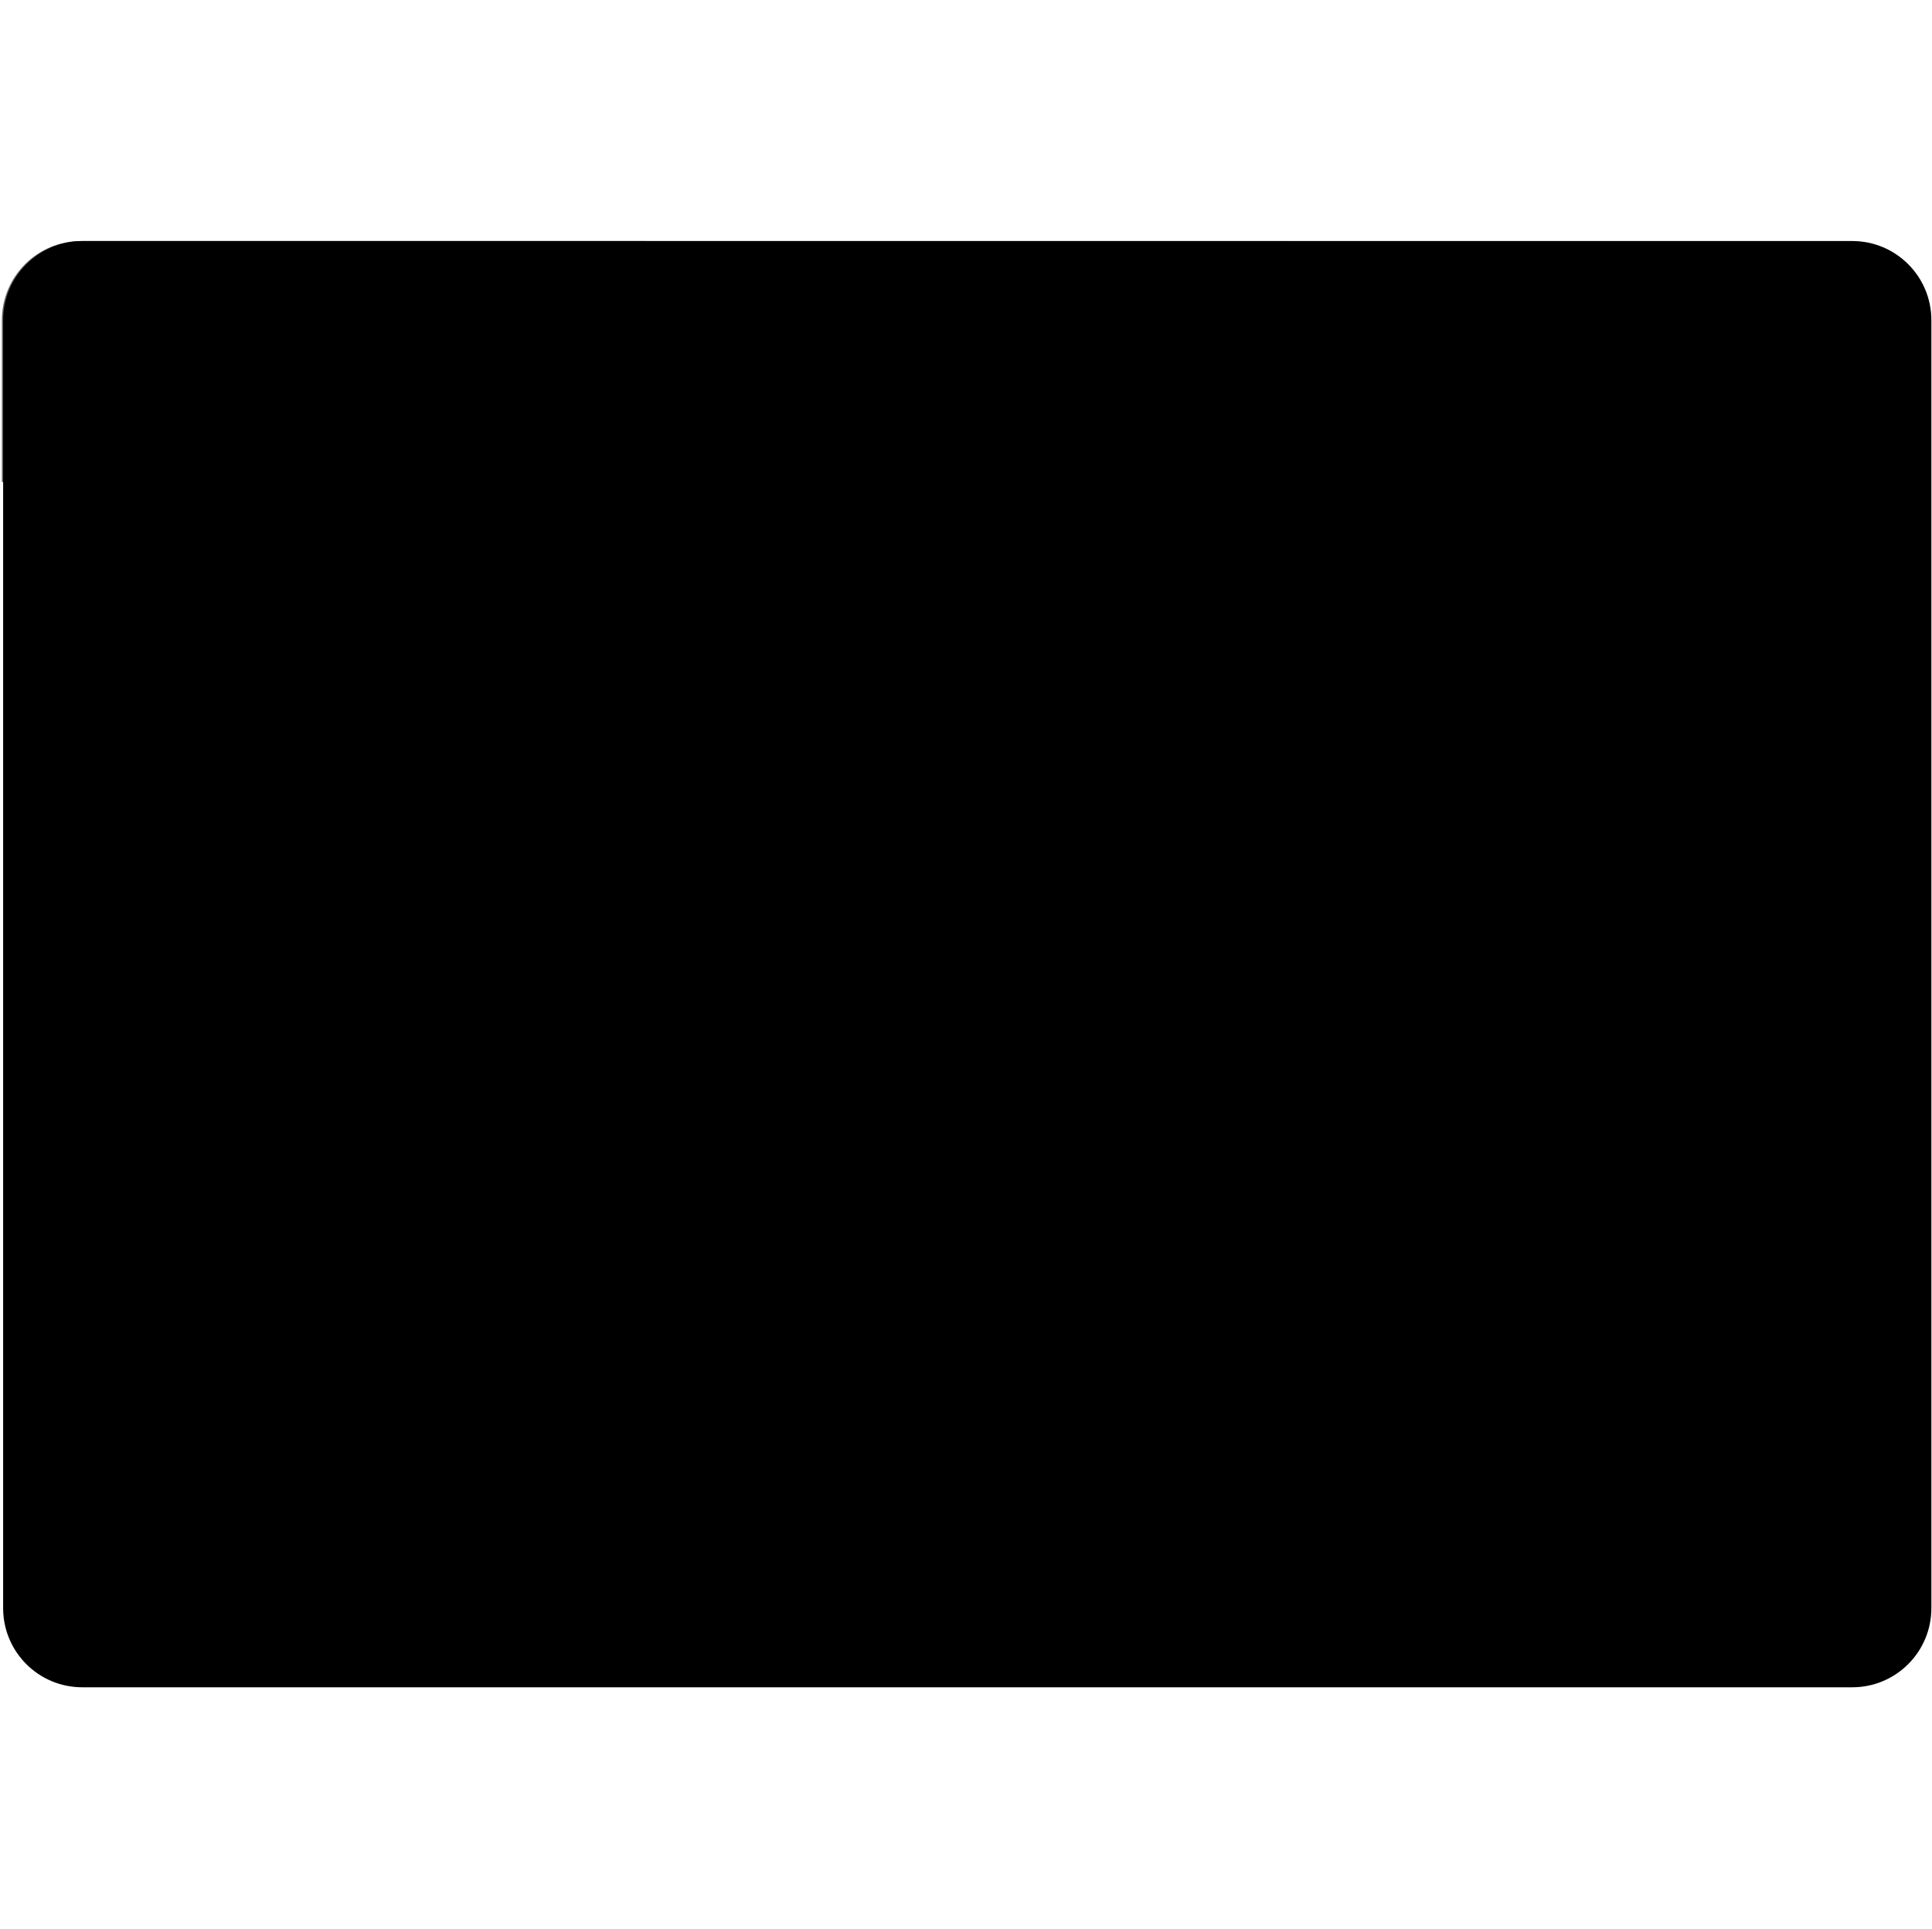
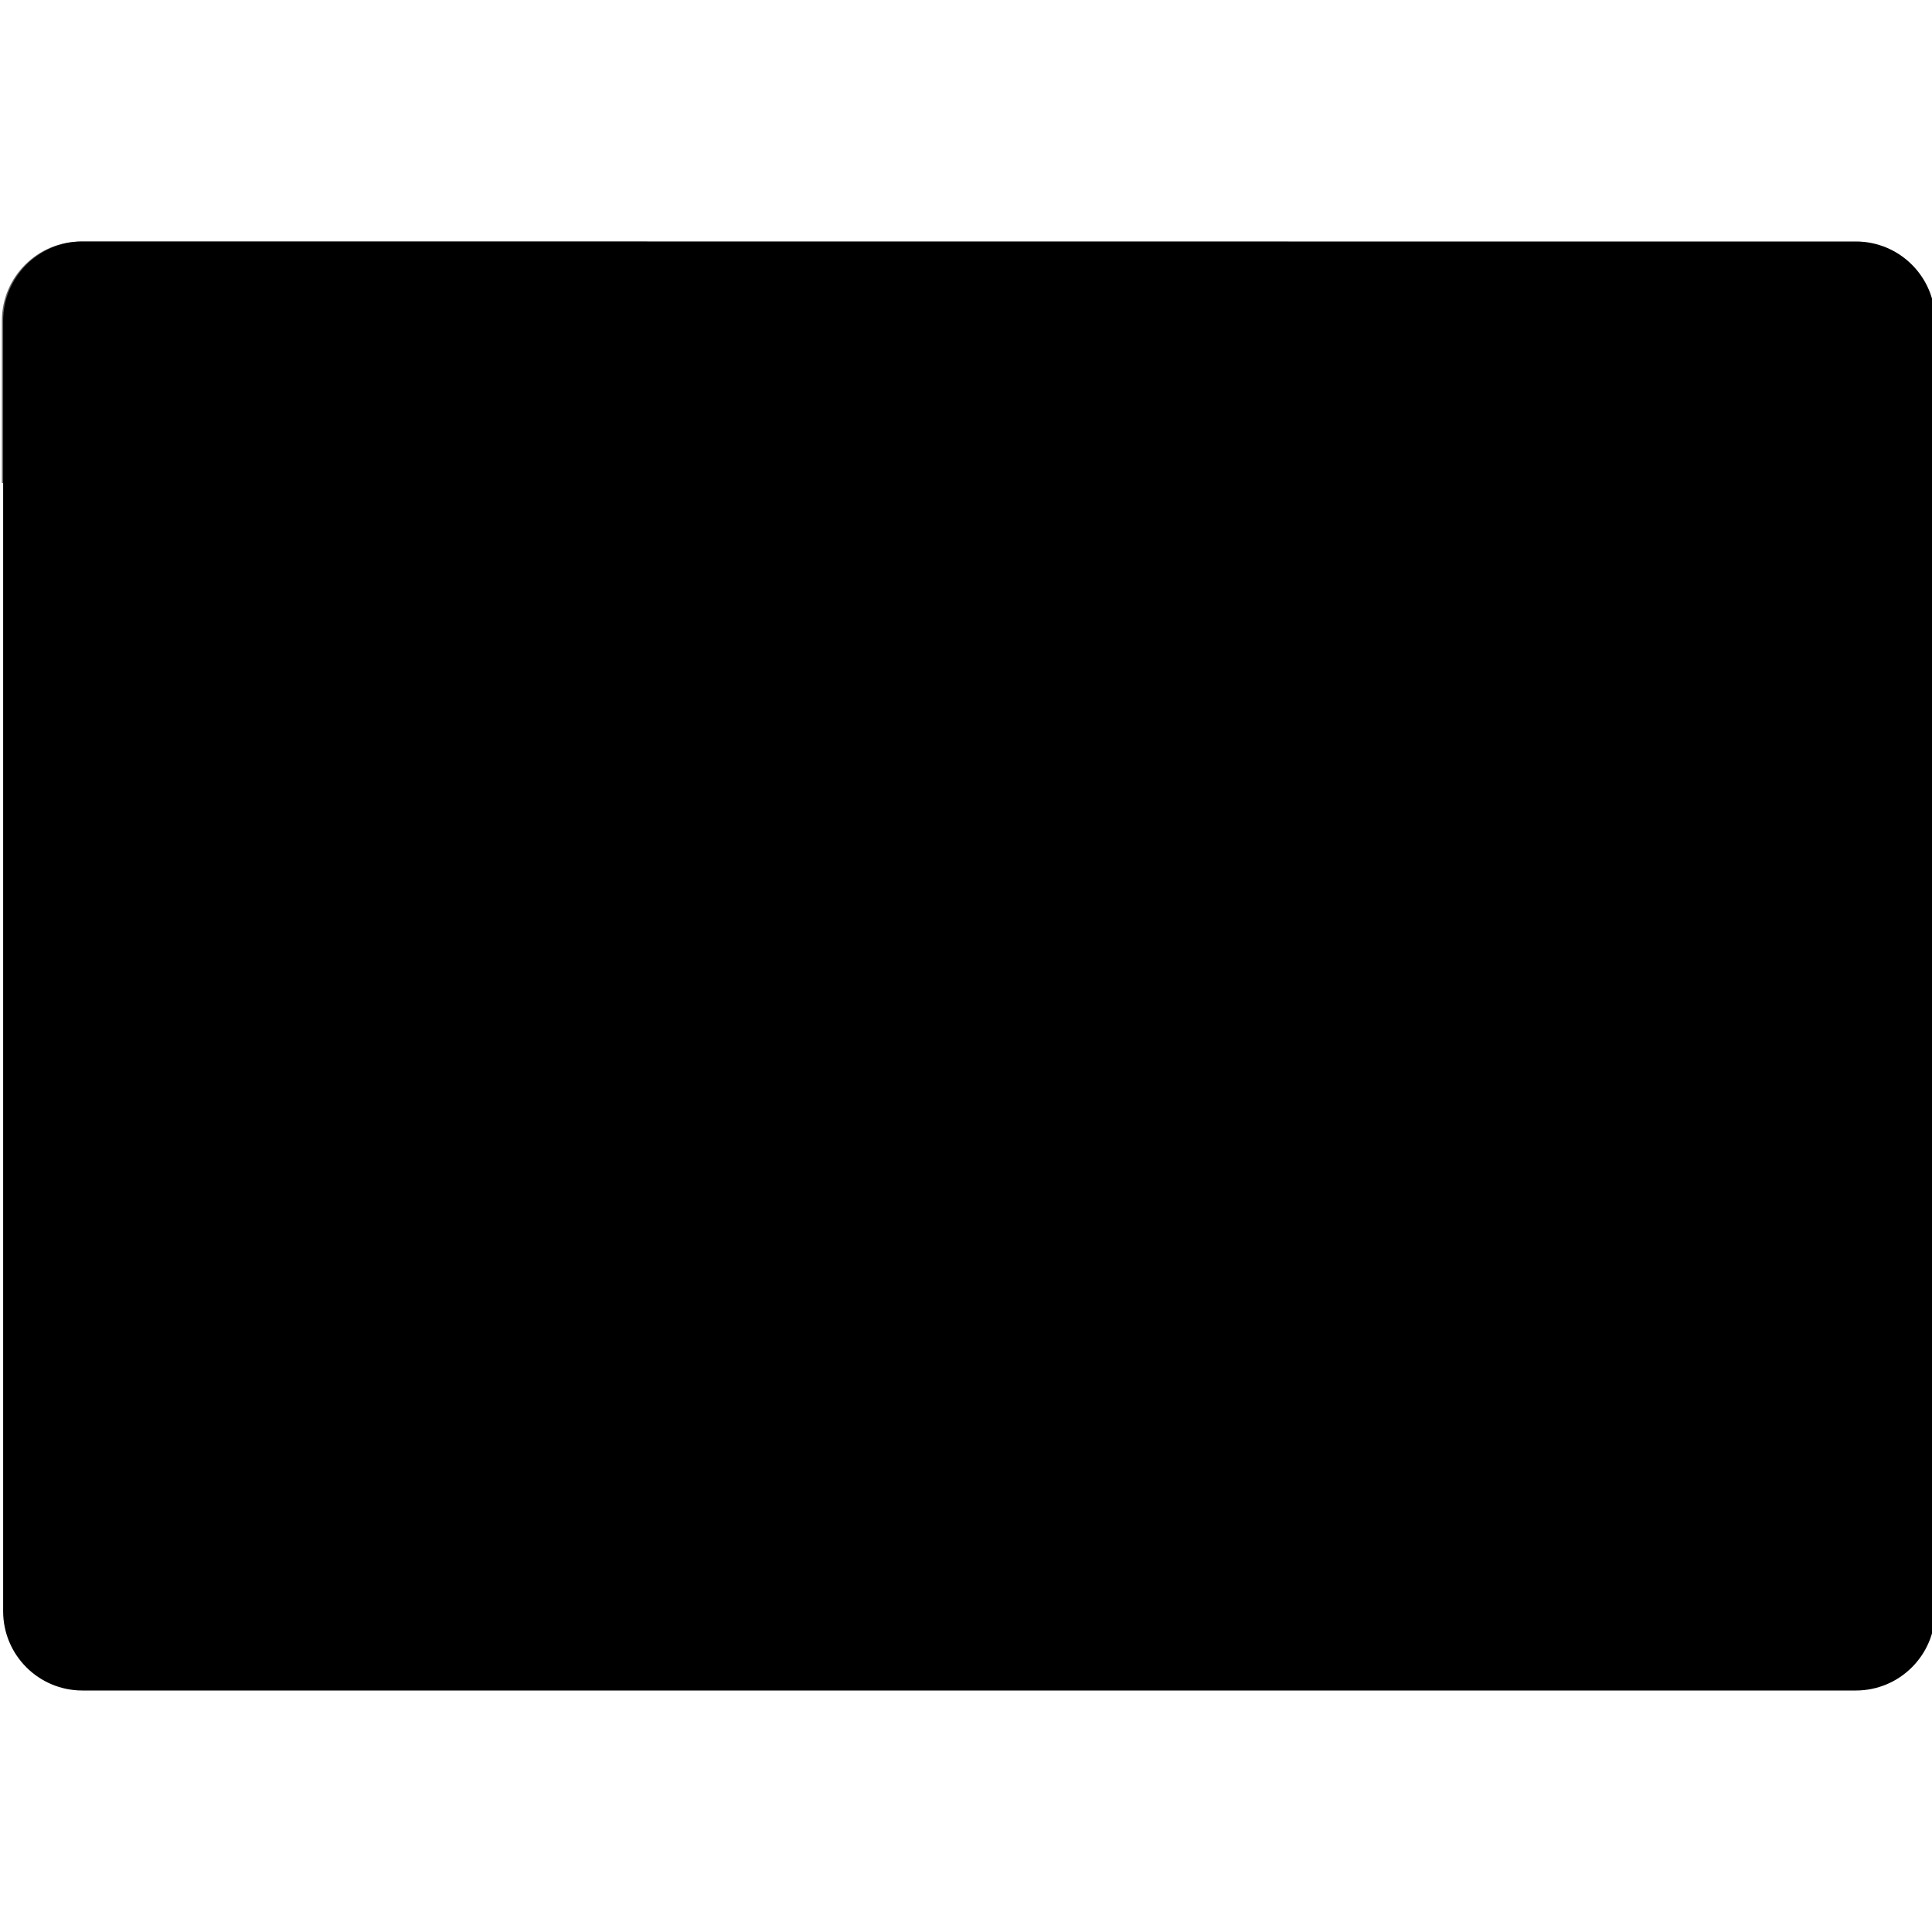
- <svg xmlns="http://www.w3.org/2000/svg" width="513" height="512" viewBox="0 0 513 512" fill="none">
+ <svg xmlns="http://www.w3.org/2000/svg" width="512" height="512" viewBox="0 0 512 512" fill="none">
  <g fill="currentColor">
    <path d="M0.833 85C0.833 73.402 10.236 64 21.834 64H491.833C503.431 64 512.833 73.402 512.833 85V427C512.833 438.598 503.431 448 491.833 448H21.834C10.236 448 0.833 438.598 0.833 427V85Z" />
  </g>
  <g class="icon-accent" fill="currentColor">
    <path d="M0.5 85C0.5 73.402 9.902 64 21.5 64H171.5V128H0.5V85Z" fill-opacity="0.6" />
    <rect x="171.5" y="64" width="170" height="64" fill-opacity="0.3" />
    <path d="M341.5 64H491.5C503.098 64 512.5 73.402 512.5 85V128H341.5V64Z" fill-opacity="0.1" />
    <rect x="60.77" y="361.169" width="156.841" height="51.139" rx="10" transform="rotate(-45.2774 60.7705 361.169)" fill-opacity="0.6" />
    <rect x="96.643" y="175.957" width="156.841" height="51.139" rx="10" transform="rotate(45.2217 96.6431 175.957)" />
    <rect x="245.5" y="341" width="192" height="54" rx="10" />
  </g>
</svg>
